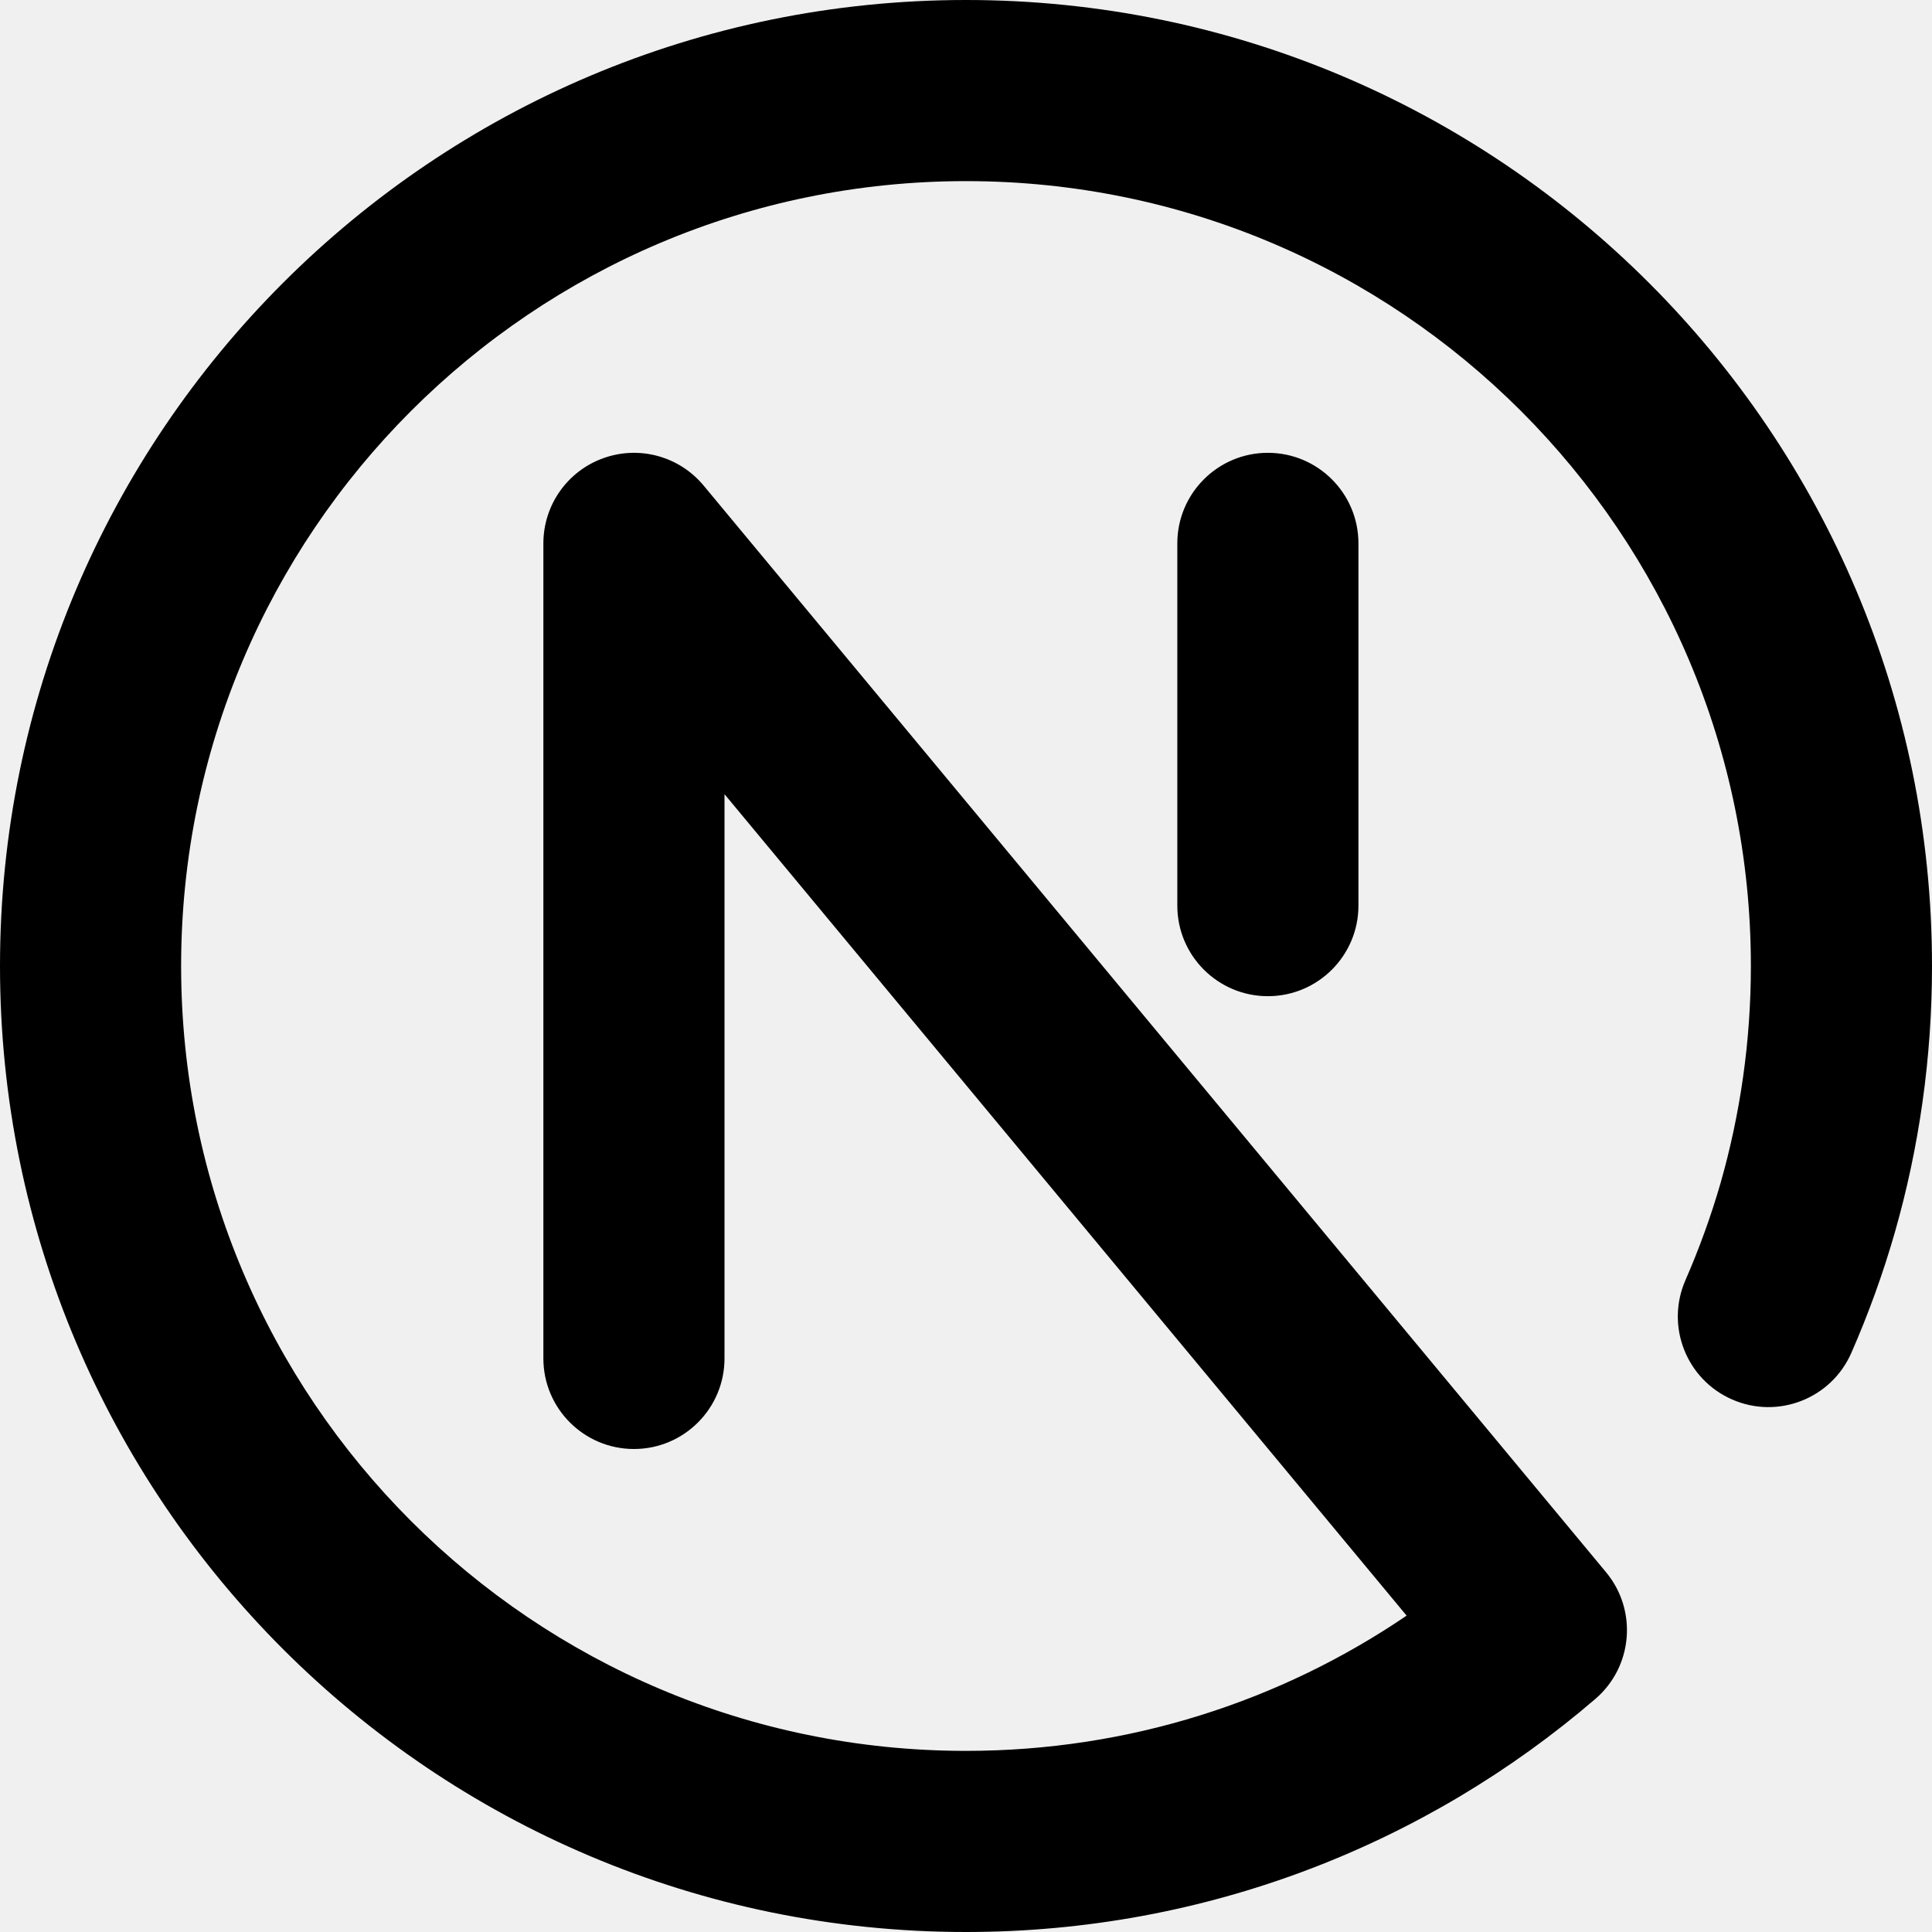
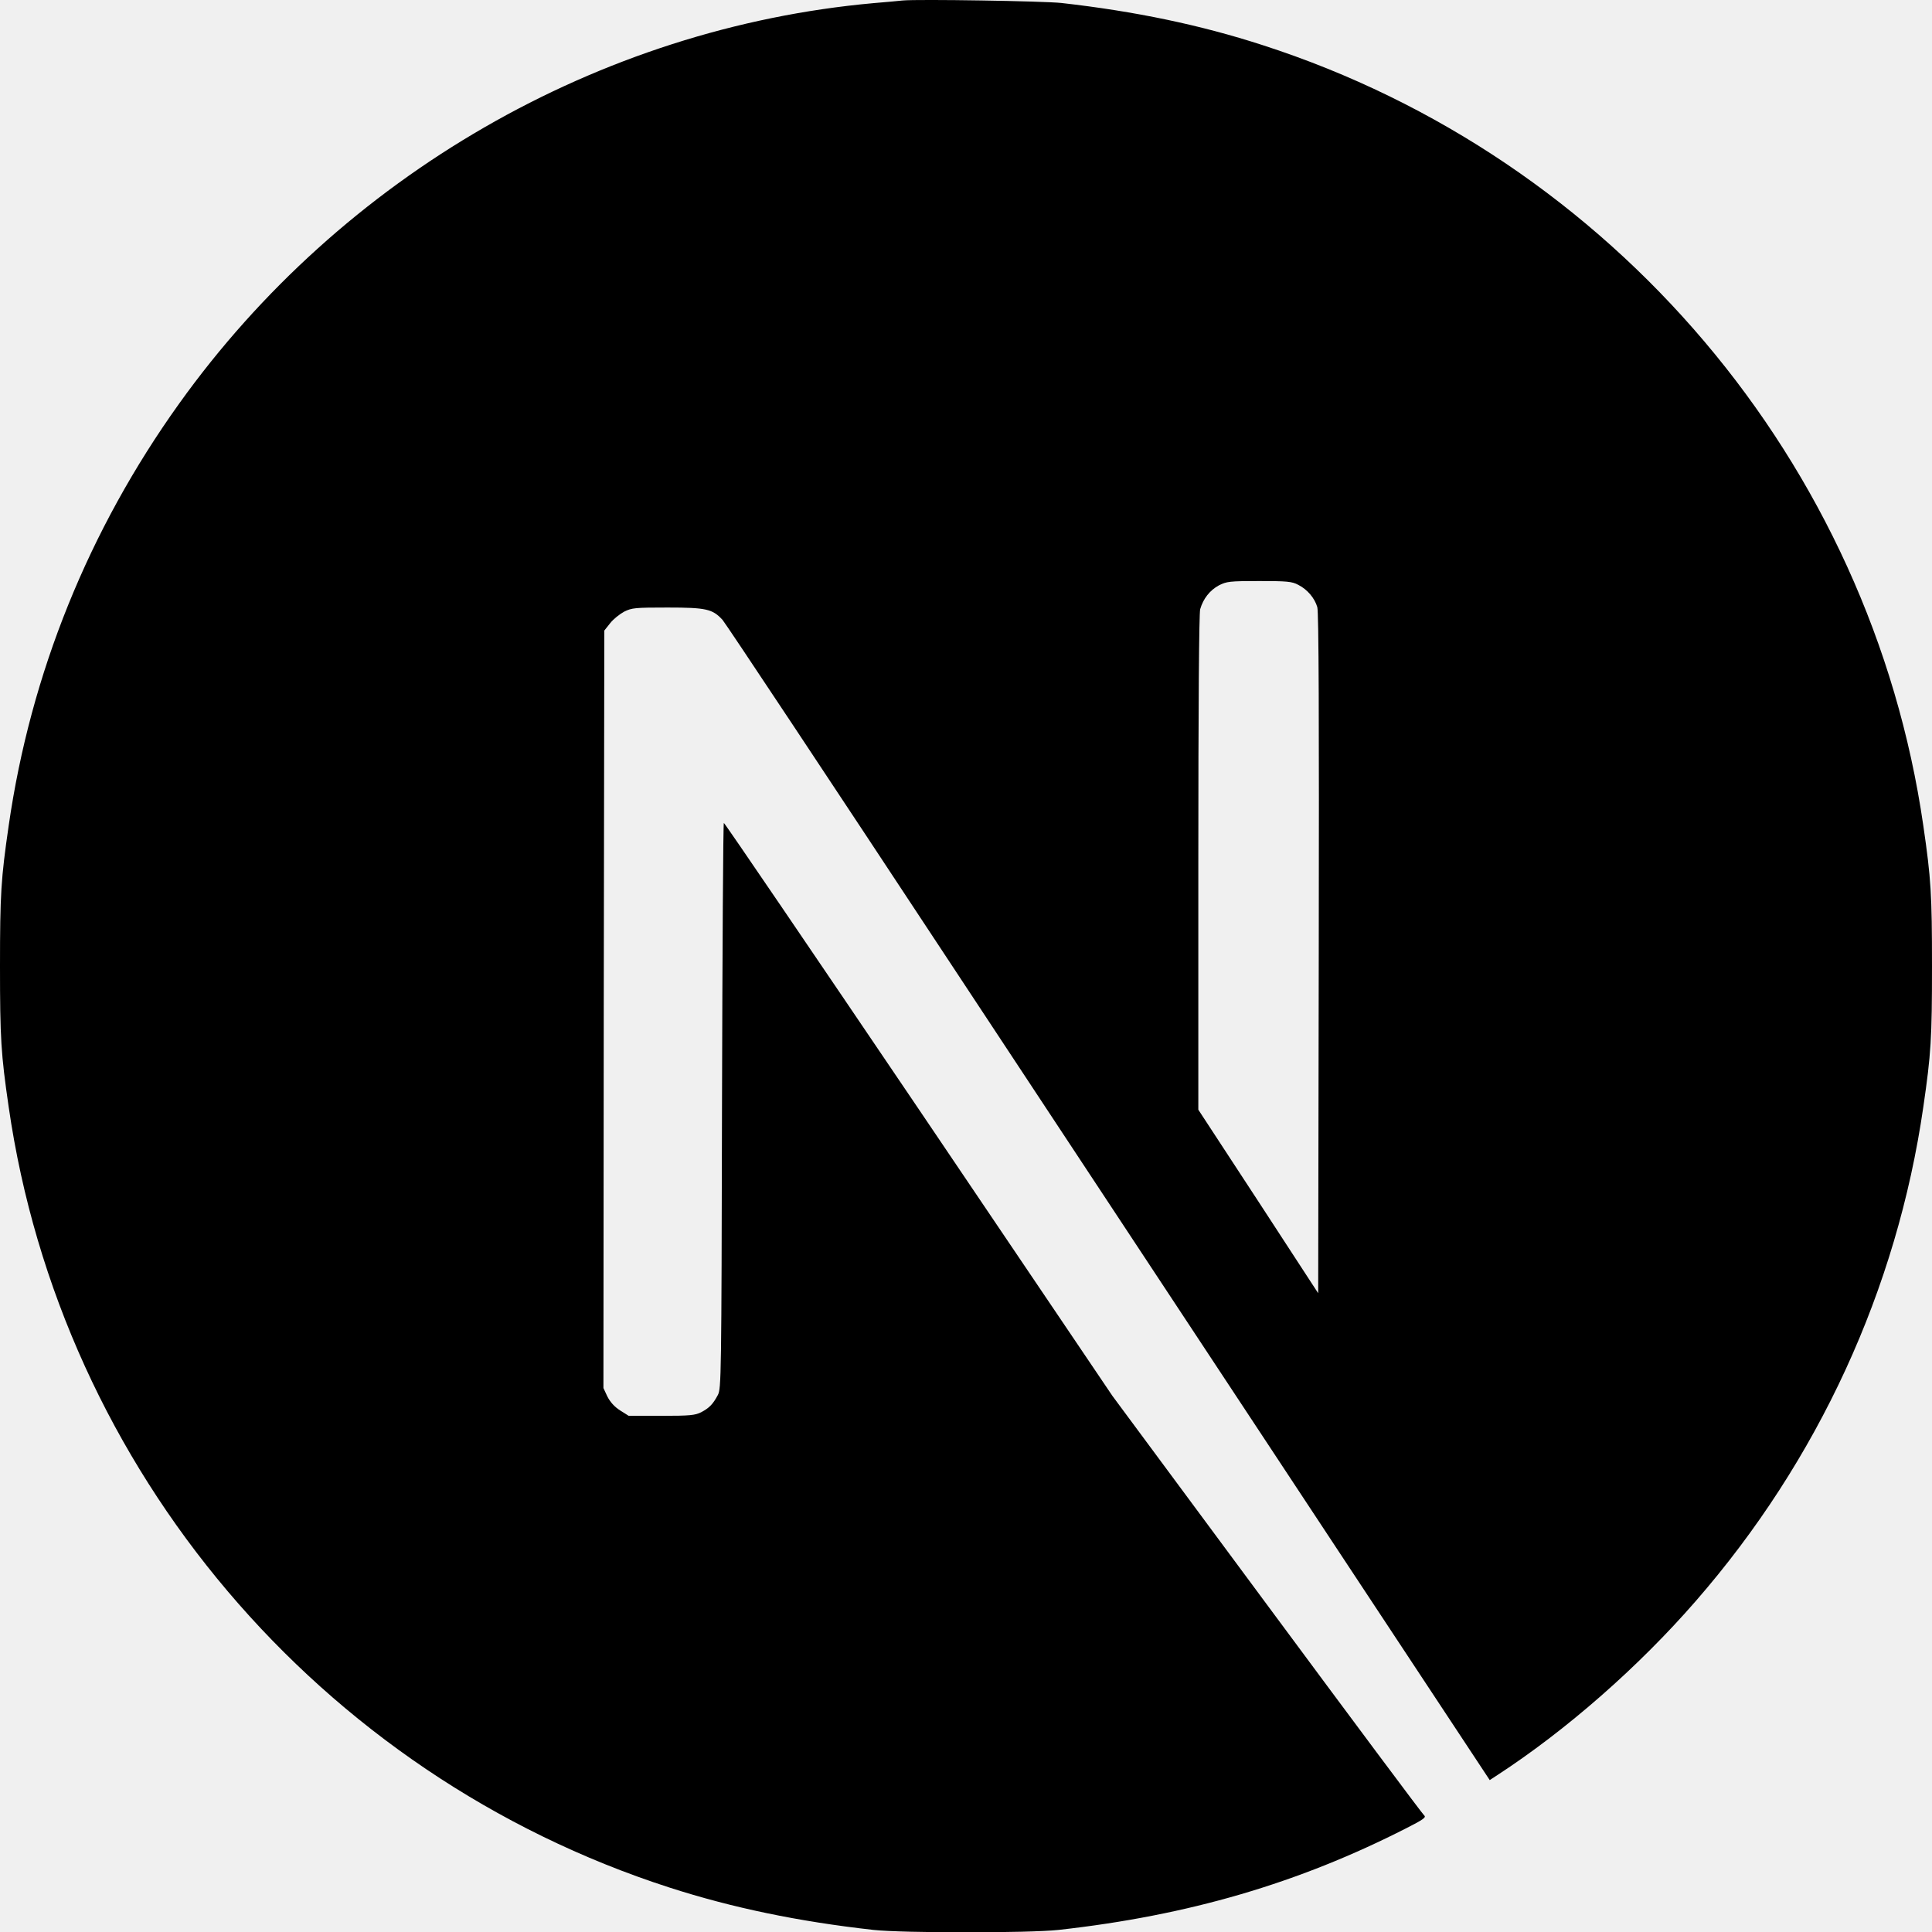
- <svg xmlns="http://www.w3.org/2000/svg" width="800px" height="800px" viewBox="0 0 16 16" fill="none">
-   <path fill-rule="evenodd" clip-rule="evenodd" d="M8 1.5C4.41 1.5 1.5 4.41 1.5 8C1.5 11.59 4.41 14.5 8 14.5C9.353 14.5 10.609 14.087 11.649 13.38L6 6.577V11.25C6 11.664 5.664 12 5.25 12C4.836 12 4.5 11.664 4.5 11.25V4.5C4.5 4.184 4.698 3.902 4.995 3.795C5.293 3.687 5.625 3.778 5.827 4.021L13.301 13.021C13.562 13.336 13.523 13.802 13.213 14.069C11.813 15.272 9.991 16 8 16C3.582 16 0 12.418 0 8C0 3.582 3.582 0 8 0C12.418 0 16 3.582 16 8C16 8.764 15.893 9.505 15.692 10.207C15.594 10.549 15.473 10.882 15.332 11.204C15.166 11.583 14.724 11.756 14.345 11.59C13.965 11.424 13.792 10.982 13.958 10.602C14.072 10.341 14.17 10.071 14.25 9.794C14.412 9.225 14.5 8.623 14.5 8C14.5 4.41 11.59 1.5 8 1.5ZM10.5 3.75C10.914 3.75 11.25 4.086 11.25 4.5V7.5C11.25 7.914 10.914 8.25 10.5 8.25C10.086 8.25 9.75 7.914 9.75 7.5V4.5C9.75 4.086 10.086 3.75 10.5 3.75Z" fill="#000000" />
+ <svg xmlns="http://www.w3.org/2000/svg" width="64px" height="64px" viewBox="0 0 24 24" fill="none">
+   <g id="SVGRepo_bgCarrier" stroke-width="0" />
+   <g id="SVGRepo_tracerCarrier" stroke-linecap="round" stroke-linejoin="round" />
+   <g id="SVGRepo_iconCarrier">
+     <g clip-path="url(#clip0)">
+       <path d="M11.214 0.006C11.162 0.011 10.998 0.028 10.85 0.039C7.442 0.347 4.249 2.186 2.226 5.013C1.1 6.585 0.38 8.368 0.108 10.256C0.012 10.916 0 11.11 0 12.004C0 12.898 0.012 13.093 0.108 13.752C0.76 18.259 3.967 22.045 8.317 23.448C9.096 23.699 9.917 23.87 10.85 23.974C11.214 24.014 12.786 24.014 13.15 23.974C14.761 23.795 16.127 23.396 17.473 22.709C17.68 22.604 17.72 22.575 17.692 22.552C17.673 22.538 16.793 21.358 15.737 19.931L13.818 17.339L11.414 13.78C10.09 11.823 9.002 10.223 8.992 10.223C8.983 10.221 8.974 11.802 8.969 13.733C8.962 17.114 8.96 17.25 8.917 17.33C8.856 17.445 8.809 17.491 8.711 17.543C8.636 17.581 8.57 17.588 8.216 17.588H7.81L7.702 17.52C7.632 17.475 7.58 17.416 7.545 17.348L7.496 17.243L7.5 12.539L7.507 7.833L7.58 7.741C7.618 7.692 7.697 7.629 7.754 7.598C7.85 7.551 7.887 7.547 8.293 7.547C8.772 7.547 8.852 7.565 8.976 7.701C9.011 7.739 10.313 9.7 11.871 12.063C13.429 14.425 15.559 17.651 16.605 19.235L18.506 22.113L18.602 22.05C19.453 21.496 20.354 20.708 21.067 19.887C22.585 18.144 23.564 16.018 23.892 13.752C23.988 13.093 24 12.898 24 12.004C24 11.11 23.988 10.916 23.892 10.256C23.24 5.75 20.033 1.963 15.683 0.56C14.916 0.311 14.1 0.14 13.185 0.037C12.96 0.013 11.409 -0.012 11.214 0.006ZM16.127 7.265C16.239 7.321 16.331 7.429 16.364 7.542C16.382 7.603 16.387 8.907 16.382 11.847L16.375 16.065L15.632 14.925L14.886 13.785V10.719C14.886 8.736 14.895 7.622 14.909 7.568C14.947 7.436 15.029 7.333 15.141 7.272C15.238 7.223 15.273 7.218 15.641 7.218C15.988 7.218 16.049 7.223 16.127 7.265Z" fill="#000000" />
+     </g>
+     <defs>
+       <clipPath id="clip0">
+         <rect width="24" height="24" fill="white" />
+       </clipPath>
+     </defs>
+   </g>
</svg>
